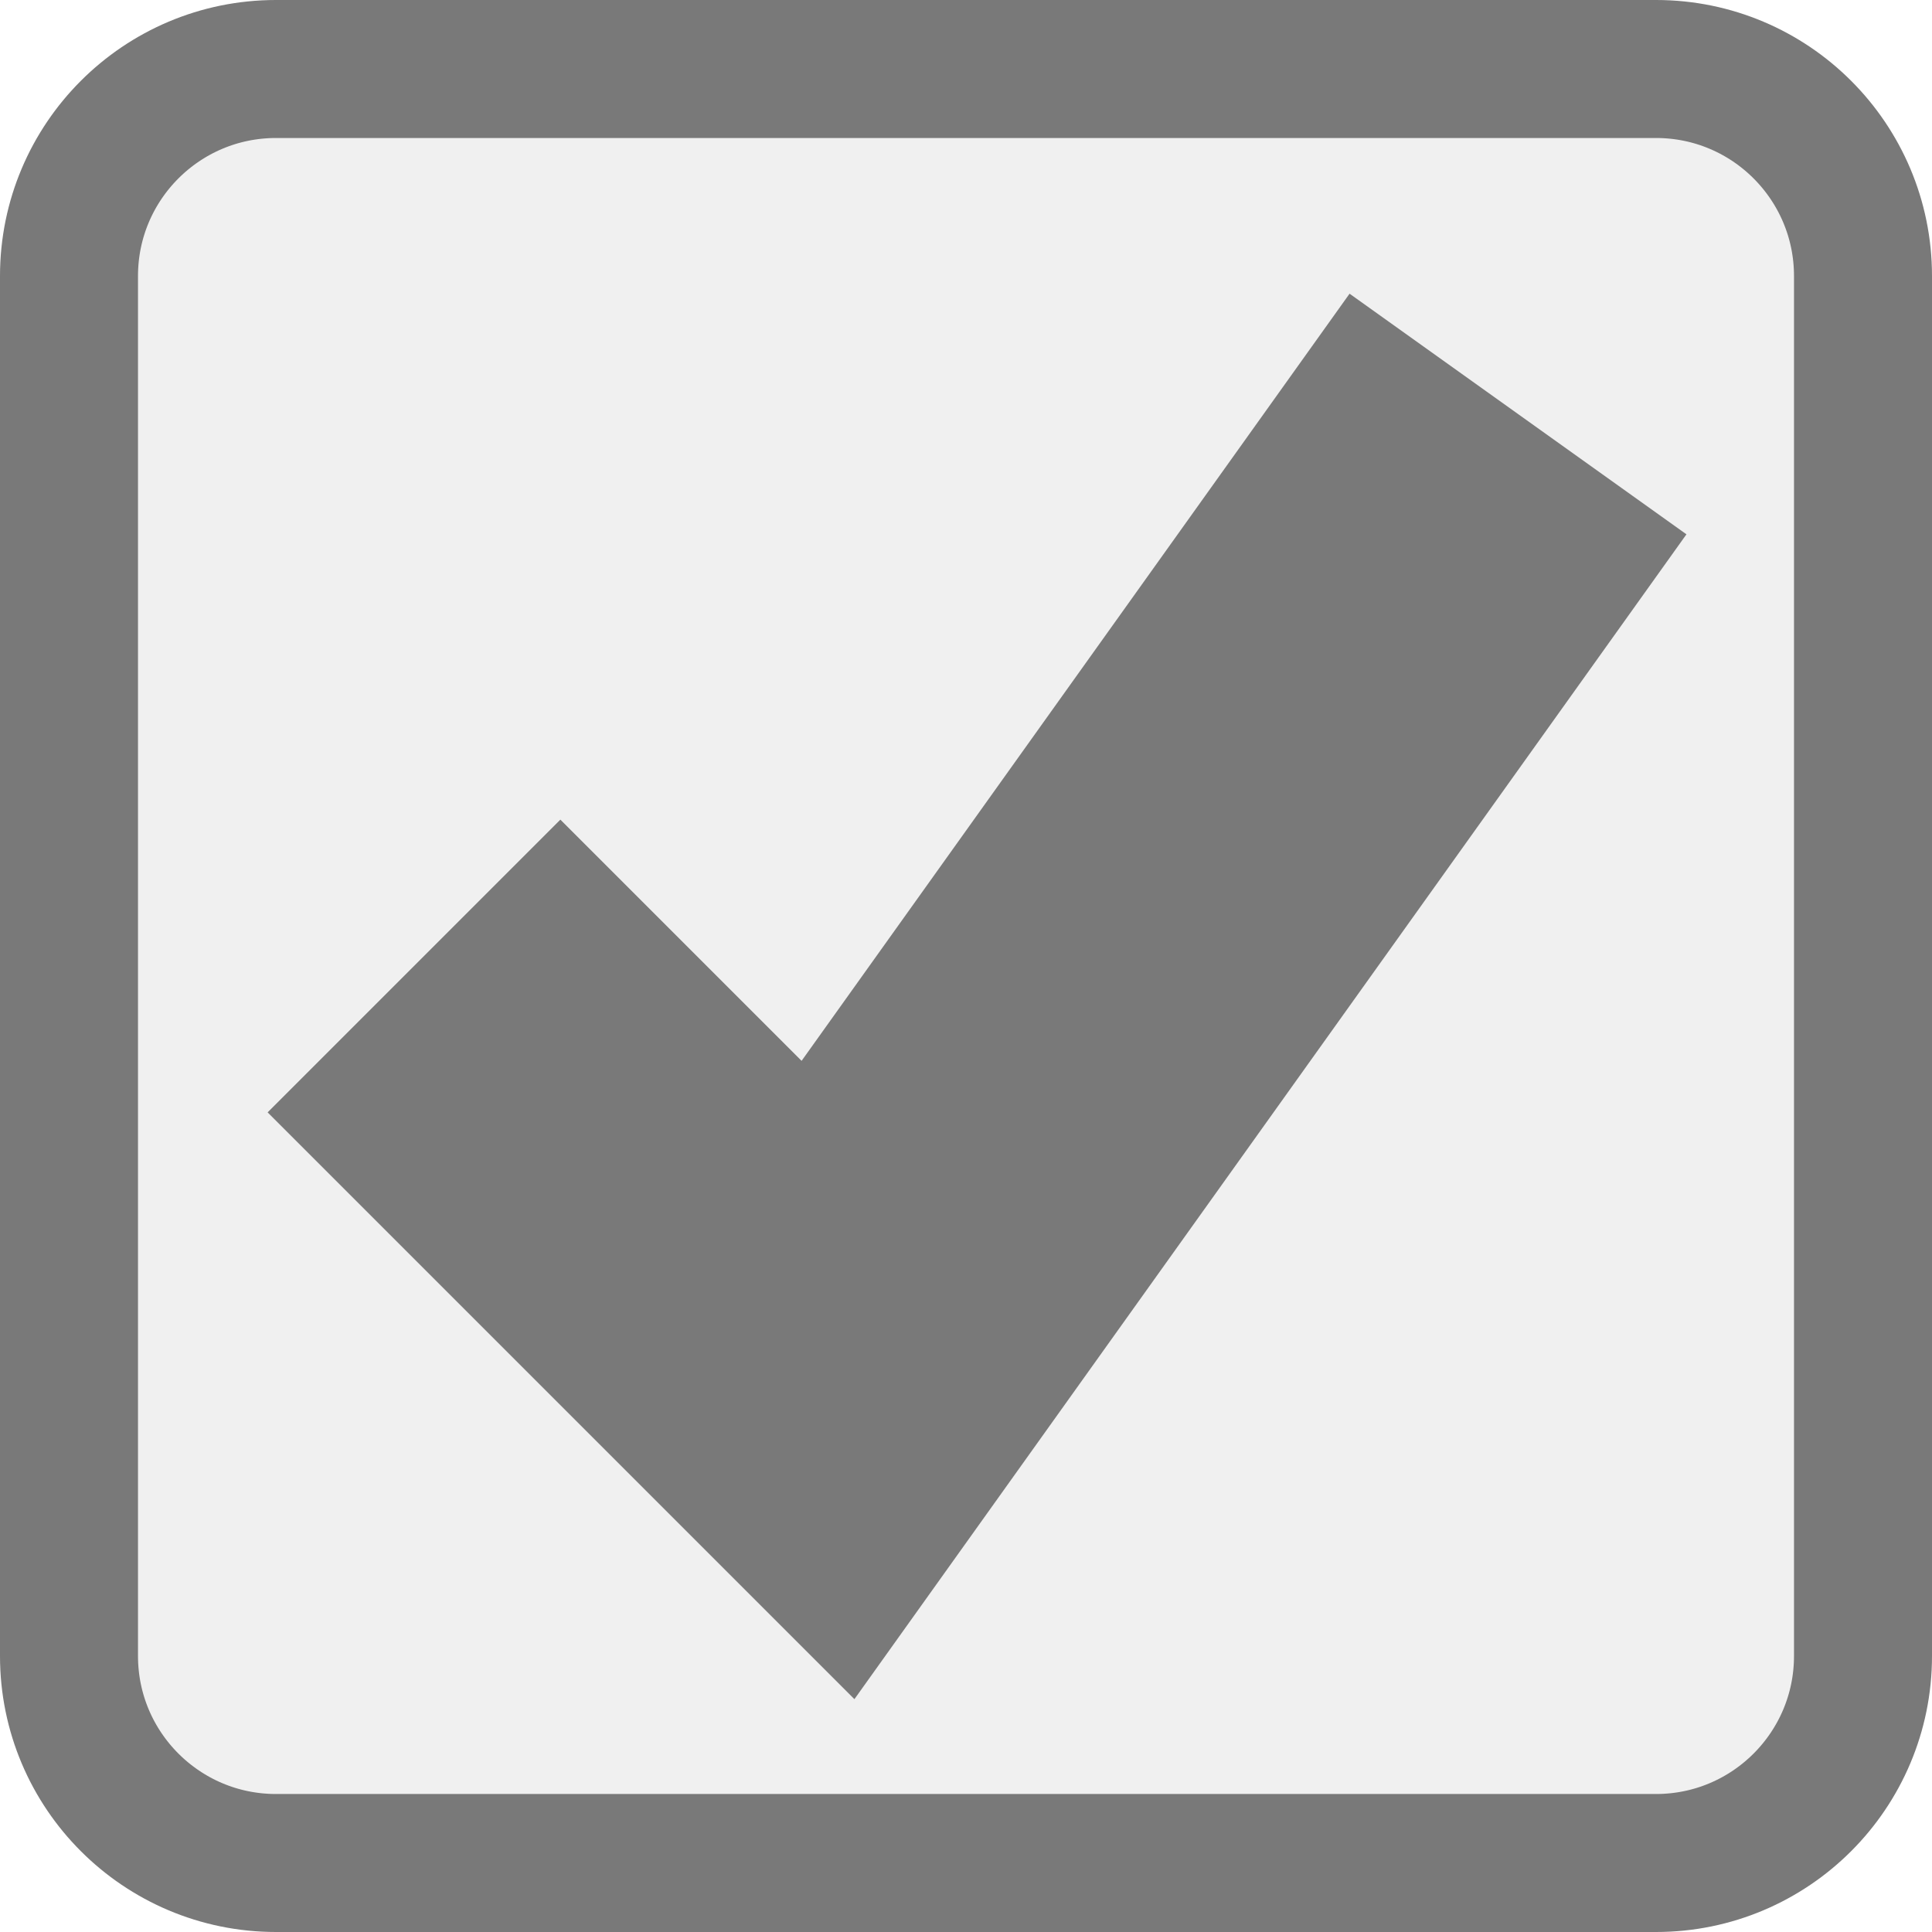
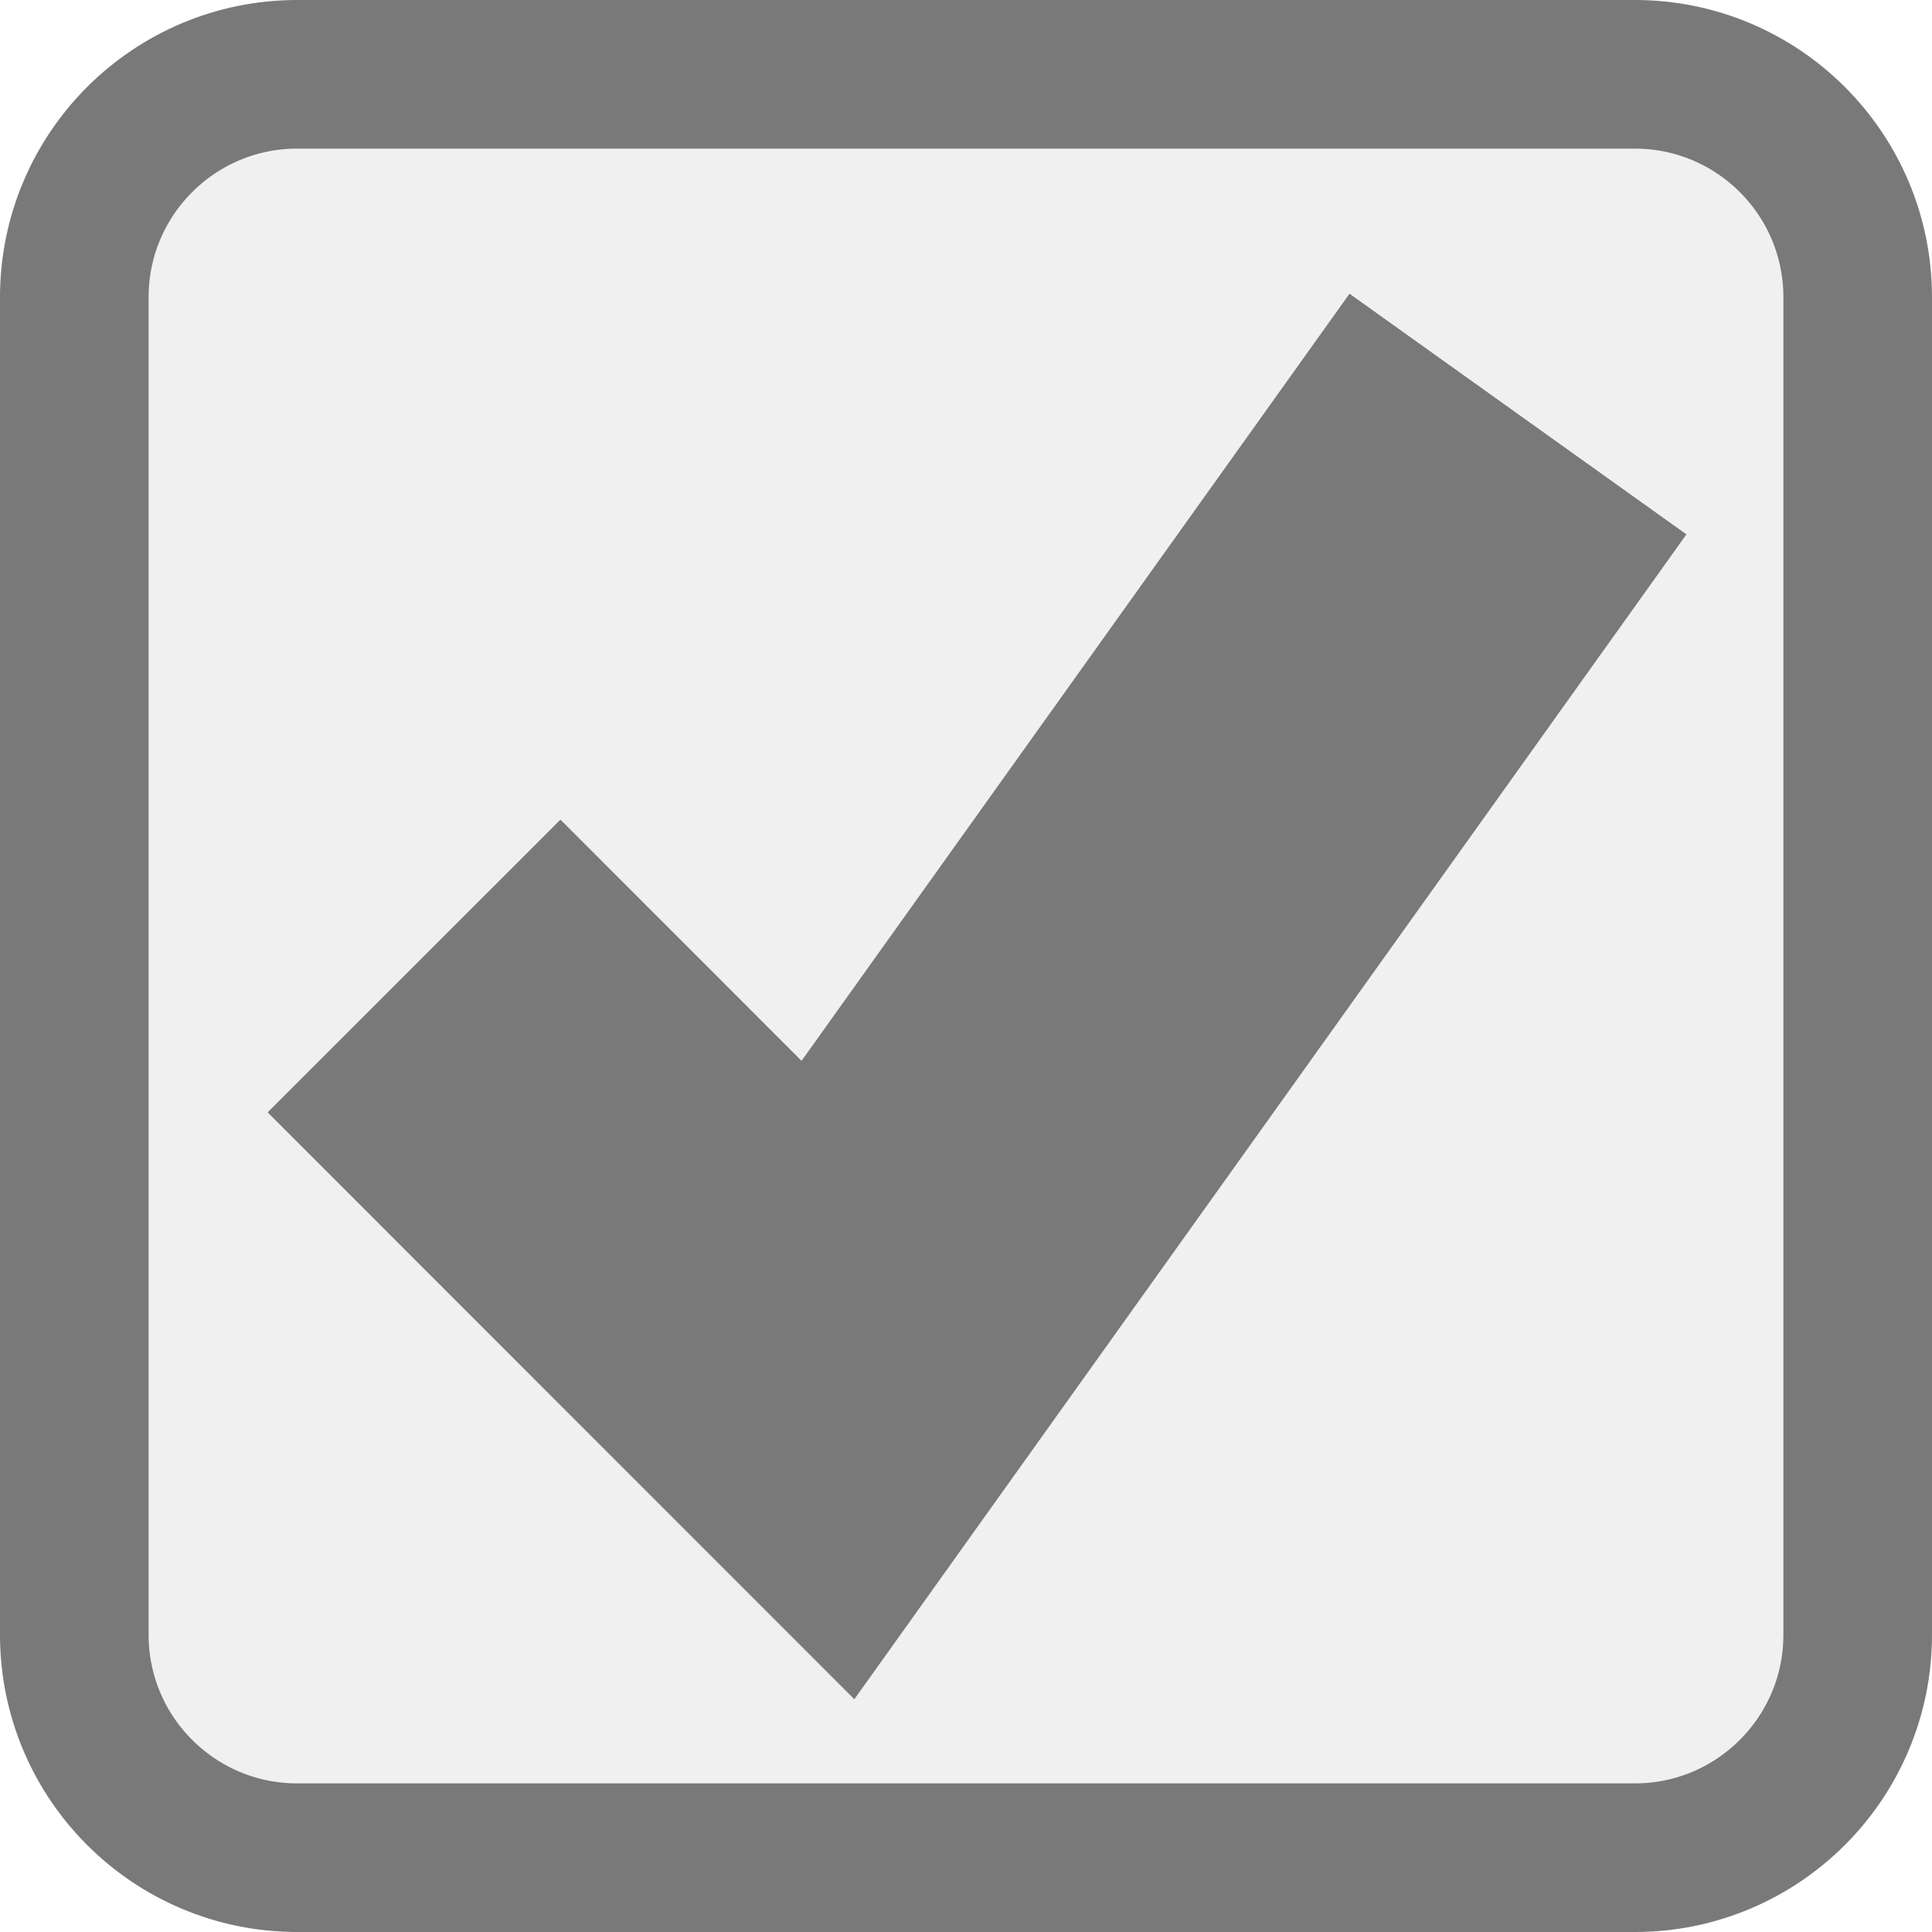
- <svg xmlns="http://www.w3.org/2000/svg" version="1.1" width="14px" height="14px" viewBox="10 68.5  14 14">
-   <path d="M 10.5 70.5  A 1.5 1.5 0 0 1 12 69 L 22 69  A 1.5 1.5 0 0 1 23.5 70.5 L 23.5 80.5  A 1.5 1.5 0 0 1 22 82 L 12 82  A 1.5 1.5 0 0 1 10.5 80.5 L 10.5 70.5  Z " fill-rule="nonzero" fill="#f0f0f0" stroke="none" />
-   <path d="M 10.5 70.5  A 1.5 1.5 0 0 1 12 69 L 22 69  A 1.5 1.5 0 0 1 23.5 70.5 L 23.5 80.5  A 1.5 1.5 0 0 1 22 82 L 12 82  A 1.5 1.5 0 0 1 10.5 80.5 L 10.5 70.5  Z " stroke-width="1" stroke="#797979" fill="none" />
-   <path d="M 13 75.5  L 16 78.5  L 21 71.5  " stroke-width="3" stroke="#797979" fill="none" />
+ <svg xmlns="http://www.w3.org/2000/svg" version="1.1" width="13px" height="13px" viewBox="28 104  13 13">
+   <path d="M 28.5 106  A 1.5 1.5 0 0 1 30 104.5 L 39 104.5  A 1.5 1.5 0 0 1 40.5 106 L 40.5 115  A 1.5 1.5 0 0 1 39 116.5 L 30 116.5  A 1.5 1.5 0 0 1 28.5 115 L 28.5 106  Z " fill-rule="nonzero" fill="#f0f0f0" stroke="none" />
+   <path d="M 28.5 106  A 1.5 1.5 0 0 1 30 104.5 L 39 104.5  A 1.5 1.5 0 0 1 40.5 106 L 40.5 115  A 1.5 1.5 0 0 1 39 116.5 L 30 116.5  A 1.5 1.5 0 0 1 28.5 115 L 28.5 106  Z " stroke-width="1" stroke="#797979" fill="none" />
+   <path d="M 30.786 110.5  L 33.571 113.286  L 38.214 106.786  " stroke-width="2.786" stroke="#797979" fill="none" />
</svg>
